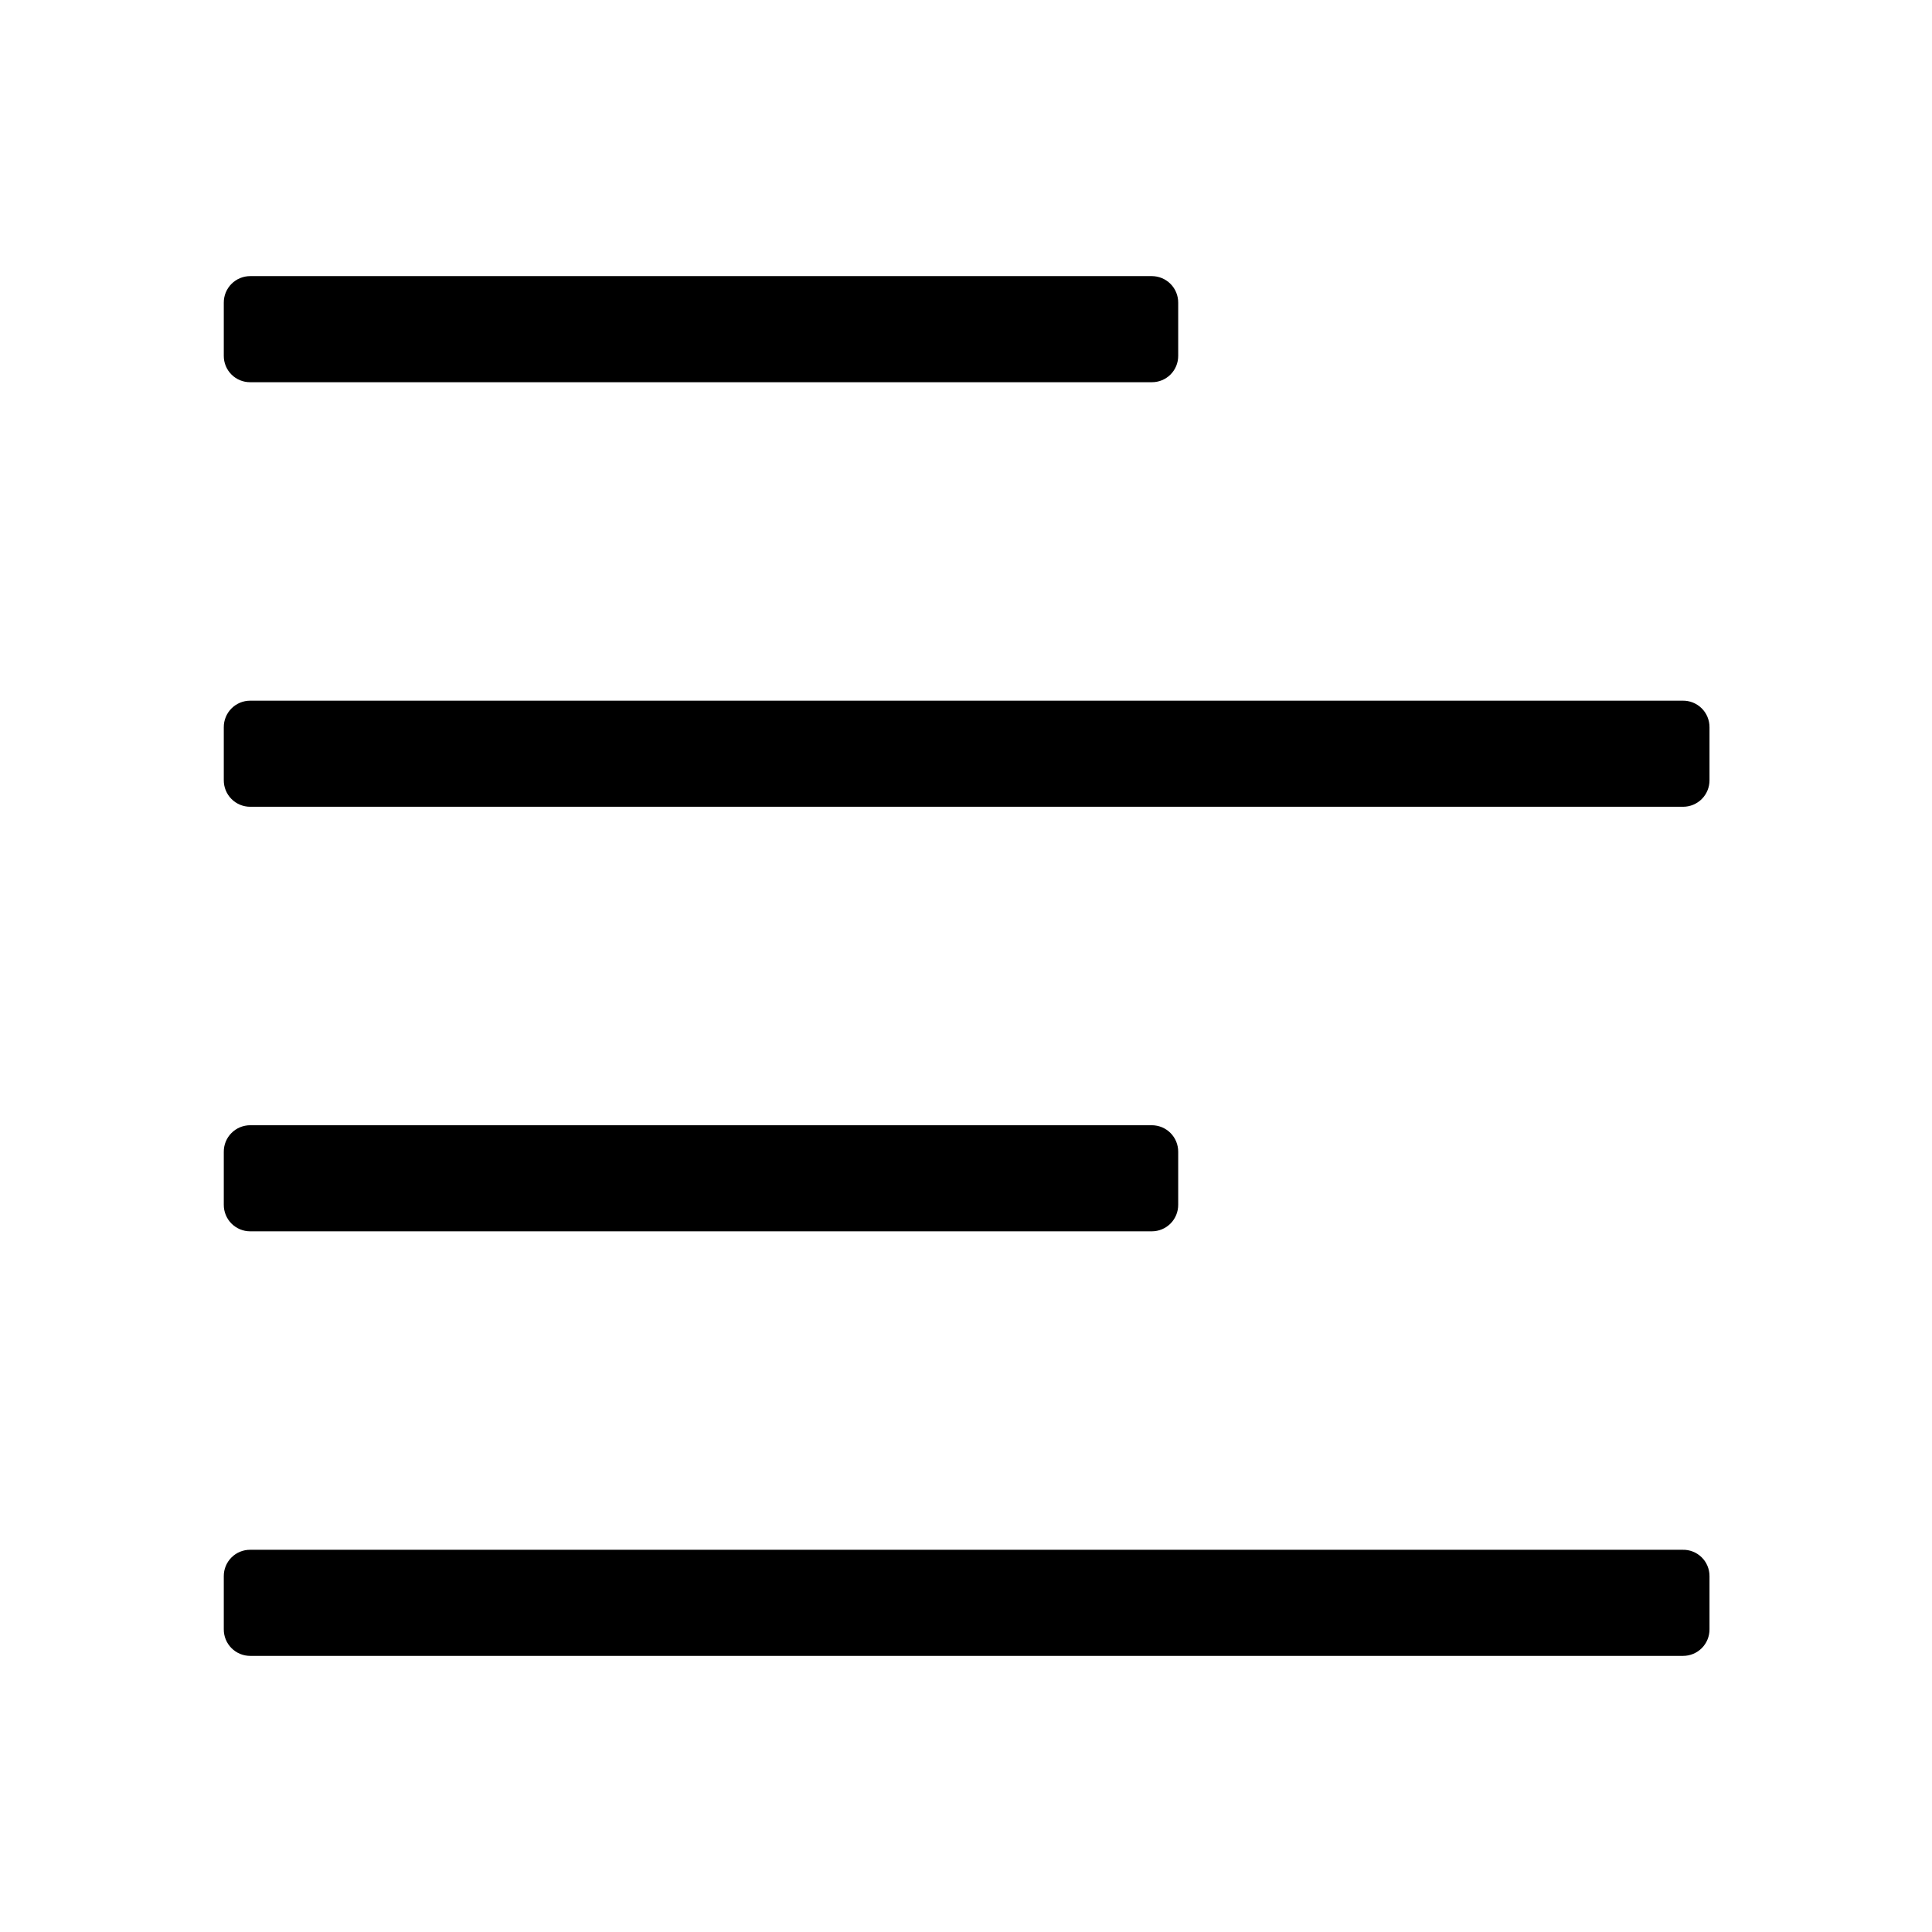
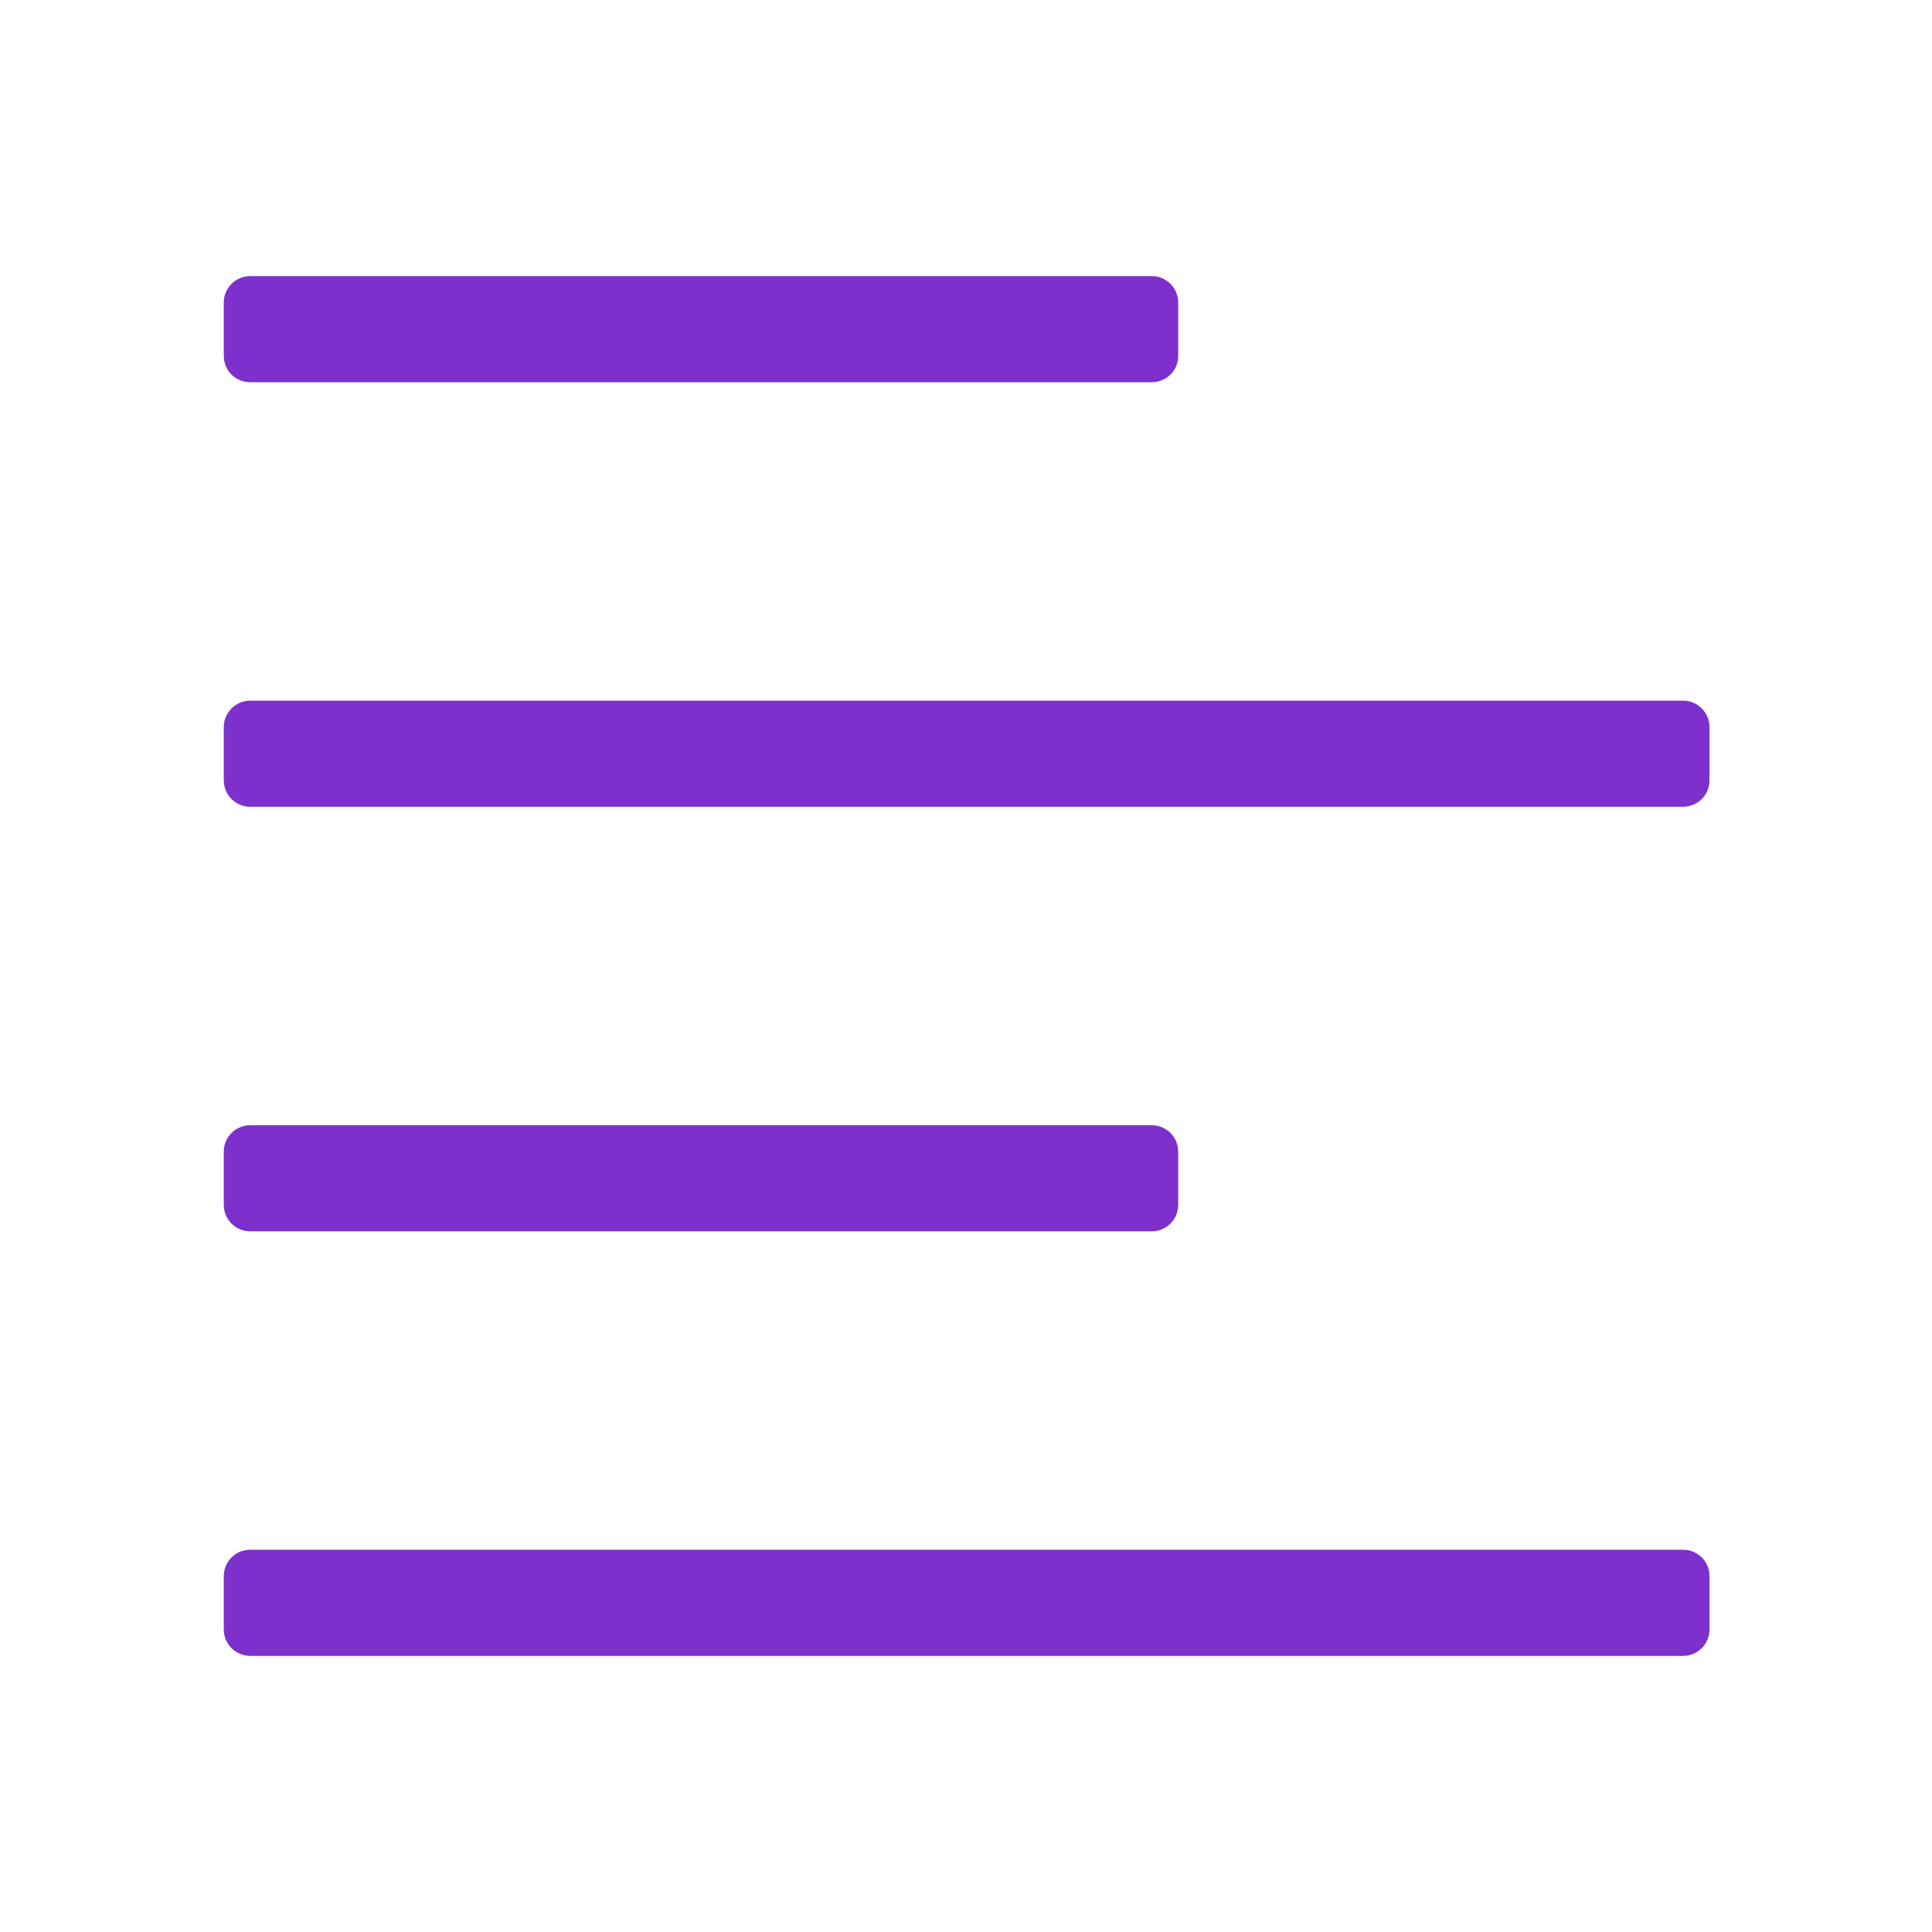
<svg xmlns="http://www.w3.org/2000/svg" viewBox="0 0 120 120">
+   <defs>
+     <style>.cls-1{fill:#7d30cc;}</style>
+   </defs>
  <g id="Layer_1" data-name="Layer 1">
-     <path d="M71.54,17.15h-56a1.64,1.64,0,0,0-1.64,1.65v3.3a1.63,1.63,0,0,0,1.64,1.64h56a1.63,1.63,0,0,0,1.64-1.64V18.8A1.64,1.64,0,0,0,71.54,17.15Zm33,79.11h-89a1.63,1.63,0,0,0-1.64,1.64v3.3a1.64,1.64,0,0,0,1.64,1.65h89a1.64,1.64,0,0,0,1.64-1.65V97.9A1.63,1.63,0,0,0,104.5,96.26Zm-33-26.37h-56a1.64,1.64,0,0,0-1.64,1.65v3.29a1.64,1.64,0,0,0,1.64,1.65h56a1.64,1.64,0,0,0,1.64-1.65V71.54A1.64,1.64,0,0,0,71.54,69.89Zm33-26.37h-89a1.64,1.64,0,0,0-1.64,1.65v3.29a1.64,1.64,0,0,0,1.64,1.65h89a1.64,1.64,0,0,0,1.64-1.65V45.17A1.64,1.64,0,0,0,104.5,43.52Z" />
+     <path class="cls-1" d="M71.54,17.15h-56a1.64,1.64,0,0,0-1.64,1.65v3.3a1.63,1.63,0,0,0,1.64,1.64h56a1.63,1.63,0,0,0,1.64-1.64V18.8A1.64,1.64,0,0,0,71.54,17.15Zm33,79.11h-89a1.63,1.63,0,0,0-1.64,1.64v3.3a1.64,1.64,0,0,0,1.64,1.65h89a1.64,1.64,0,0,0,1.64-1.65V97.9A1.63,1.63,0,0,0,104.5,96.26Zm-33-26.37h-56a1.64,1.64,0,0,0-1.64,1.65v3.29a1.64,1.64,0,0,0,1.64,1.65h56a1.64,1.64,0,0,0,1.64-1.65V71.54A1.64,1.64,0,0,0,71.54,69.89Zm33-26.37h-89a1.64,1.64,0,0,0-1.64,1.65v3.29a1.64,1.64,0,0,0,1.64,1.65h89a1.64,1.64,0,0,0,1.64-1.65V45.17A1.64,1.64,0,0,0,104.5,43.52Z" />
  </g>
</svg>
